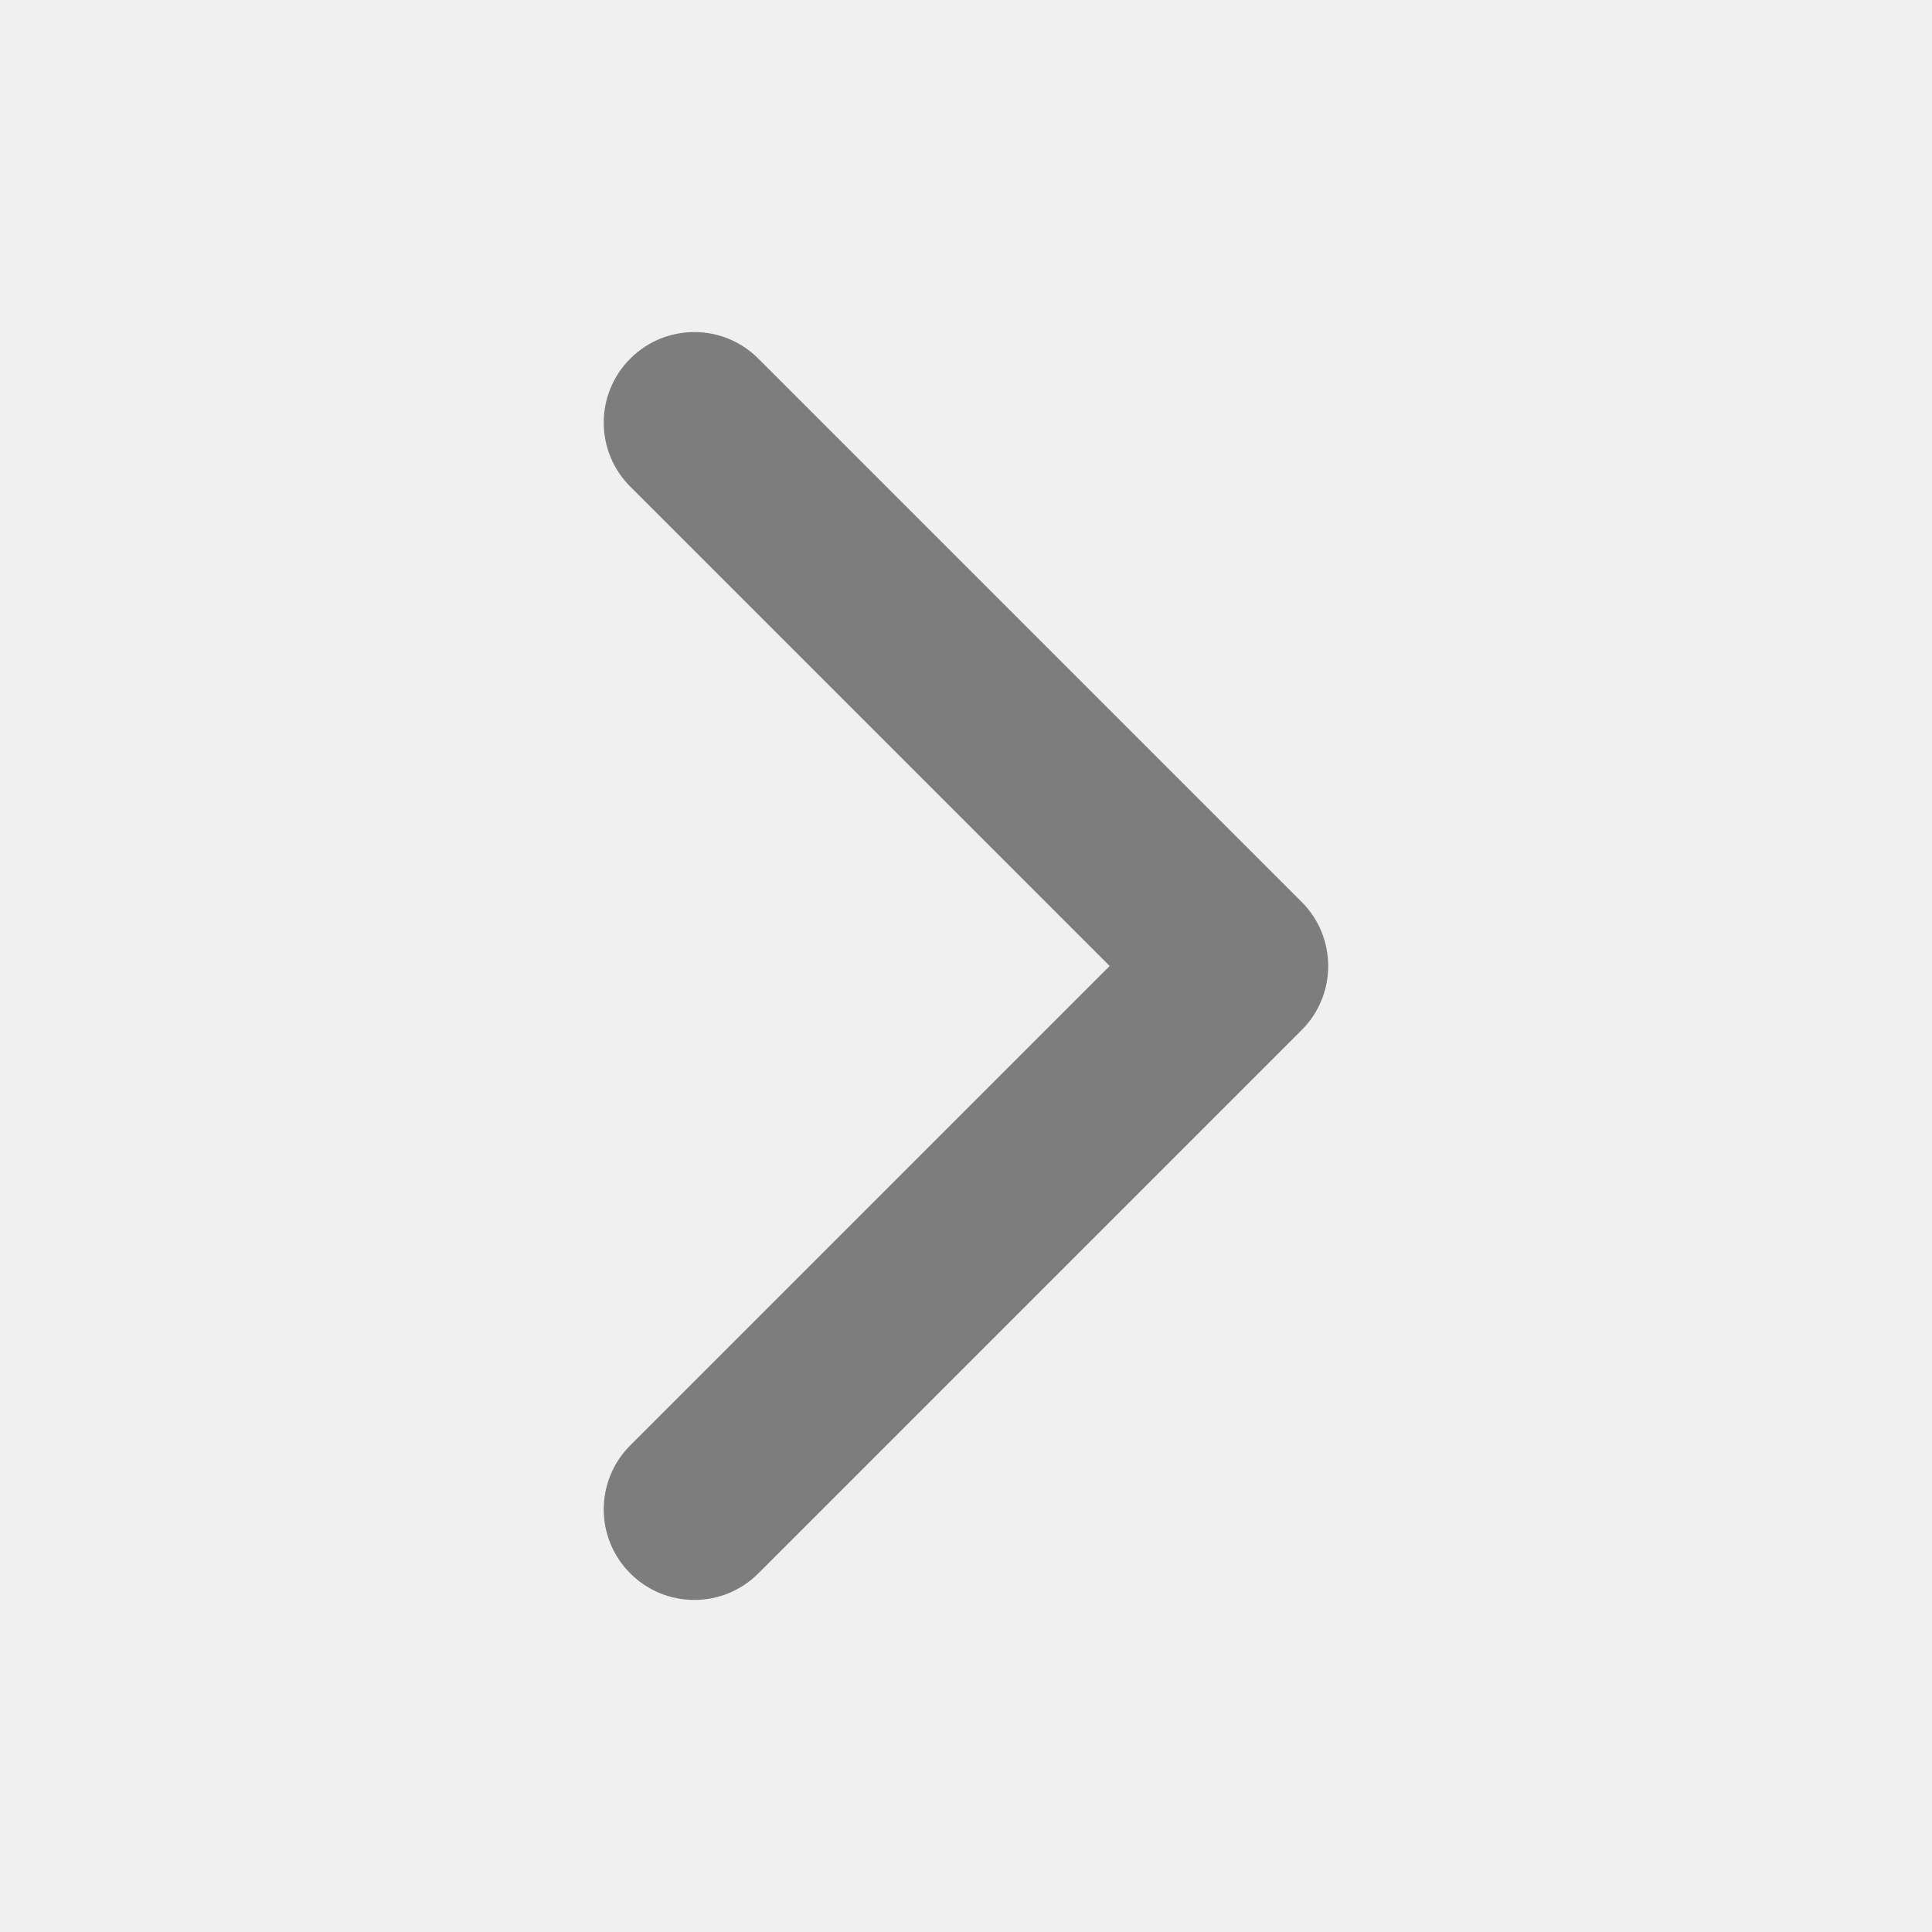
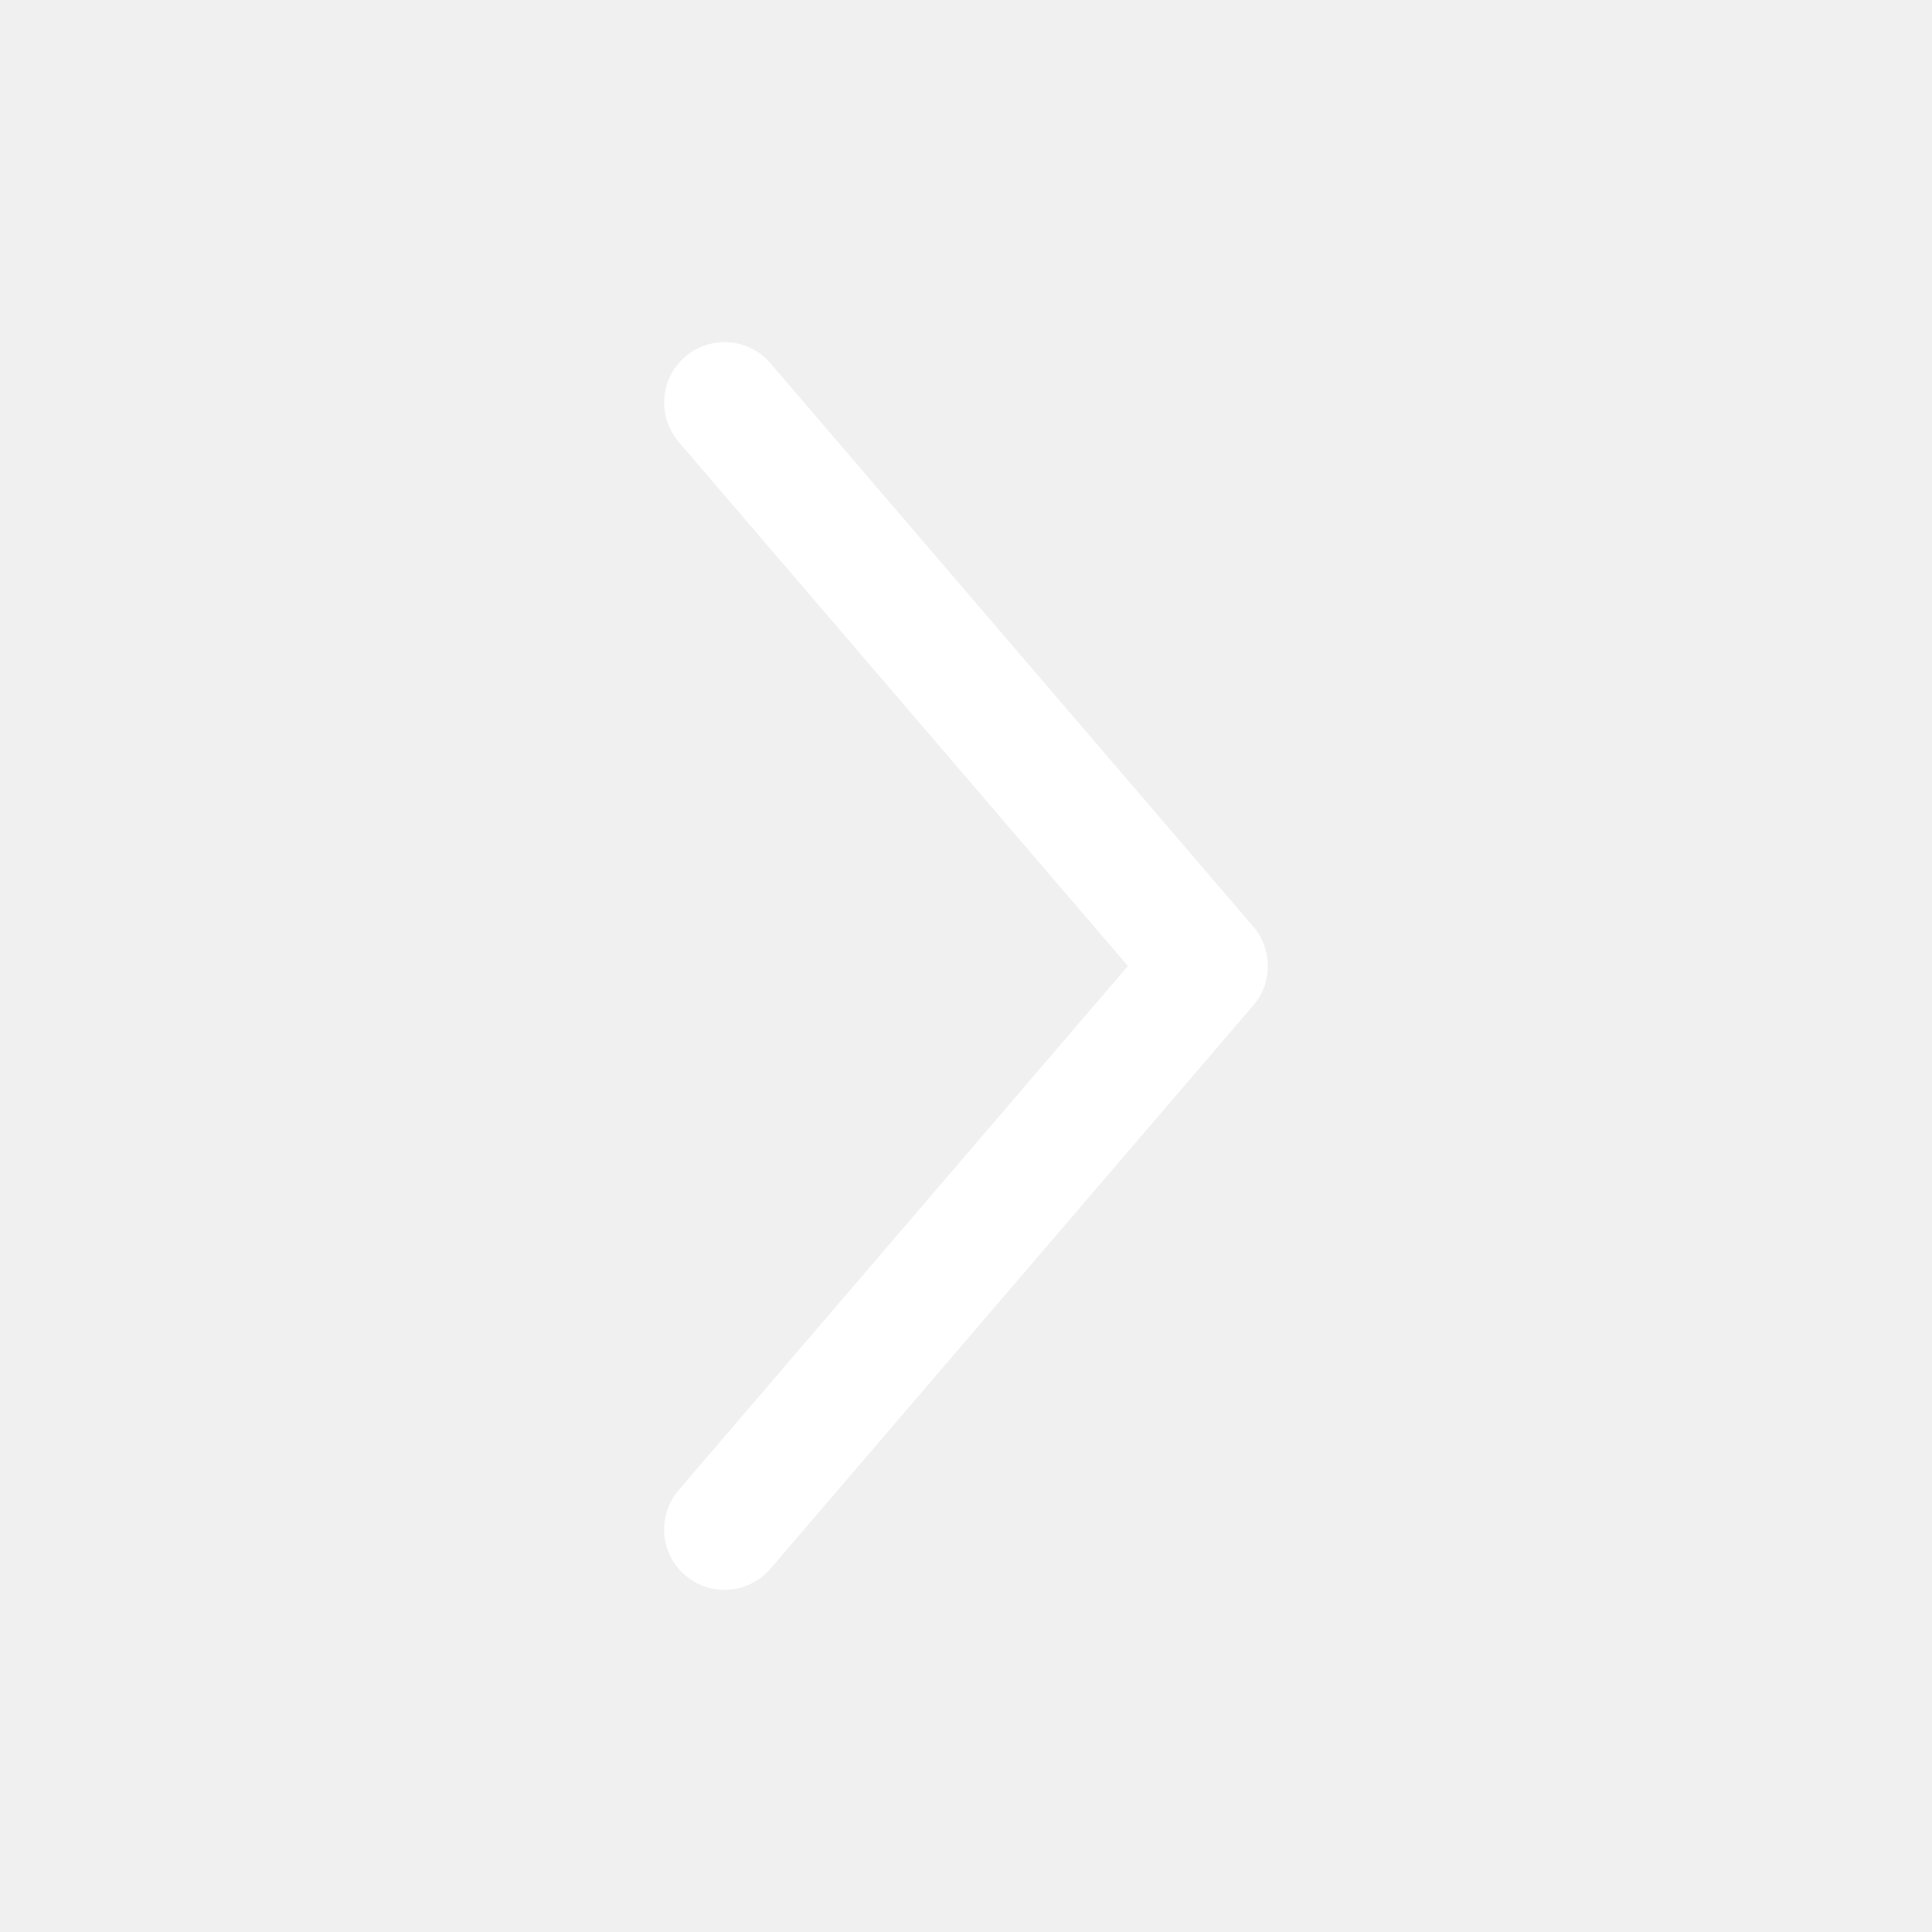
- <svg xmlns="http://www.w3.org/2000/svg" width="20" height="20" viewBox="0 0 20 20" fill="none">
-   <g id="chevron-forward">
-     <path id="Vector" fill-rule="evenodd" clip-rule="evenodd" d="M6.525 3.712C6.891 3.346 7.484 3.346 7.85 3.712L13.475 9.337C13.841 9.703 13.841 10.297 13.475 10.663L7.85 16.288C7.484 16.654 6.891 16.654 6.525 16.288C6.158 15.922 6.158 15.328 6.525 14.962L11.487 10L6.525 5.038C6.158 4.672 6.158 4.078 6.525 3.712Z" fill="#7D7D7D" />
+ <svg xmlns="http://www.w3.org/2000/svg" width="16" height="16" viewBox="0 0 16 16" fill="white">
+   <g id="Icons">
+     <path id="Vector (Stroke)" fill-rule="evenodd" clip-rule="evenodd" d="M5.675 2.954C5.884 2.774 6.2 2.798 6.38 3.008L10.38 7.675C10.54 7.862 10.54 8.138 10.38 8.325L6.38 12.992C6.2 13.202 5.884 13.226 5.675 13.046C5.465 12.867 5.441 12.551 5.62 12.341L9.341 8L5.62 3.659C5.441 3.449 5.465 3.133 5.675 2.954Z" />
  </g>
</svg>
